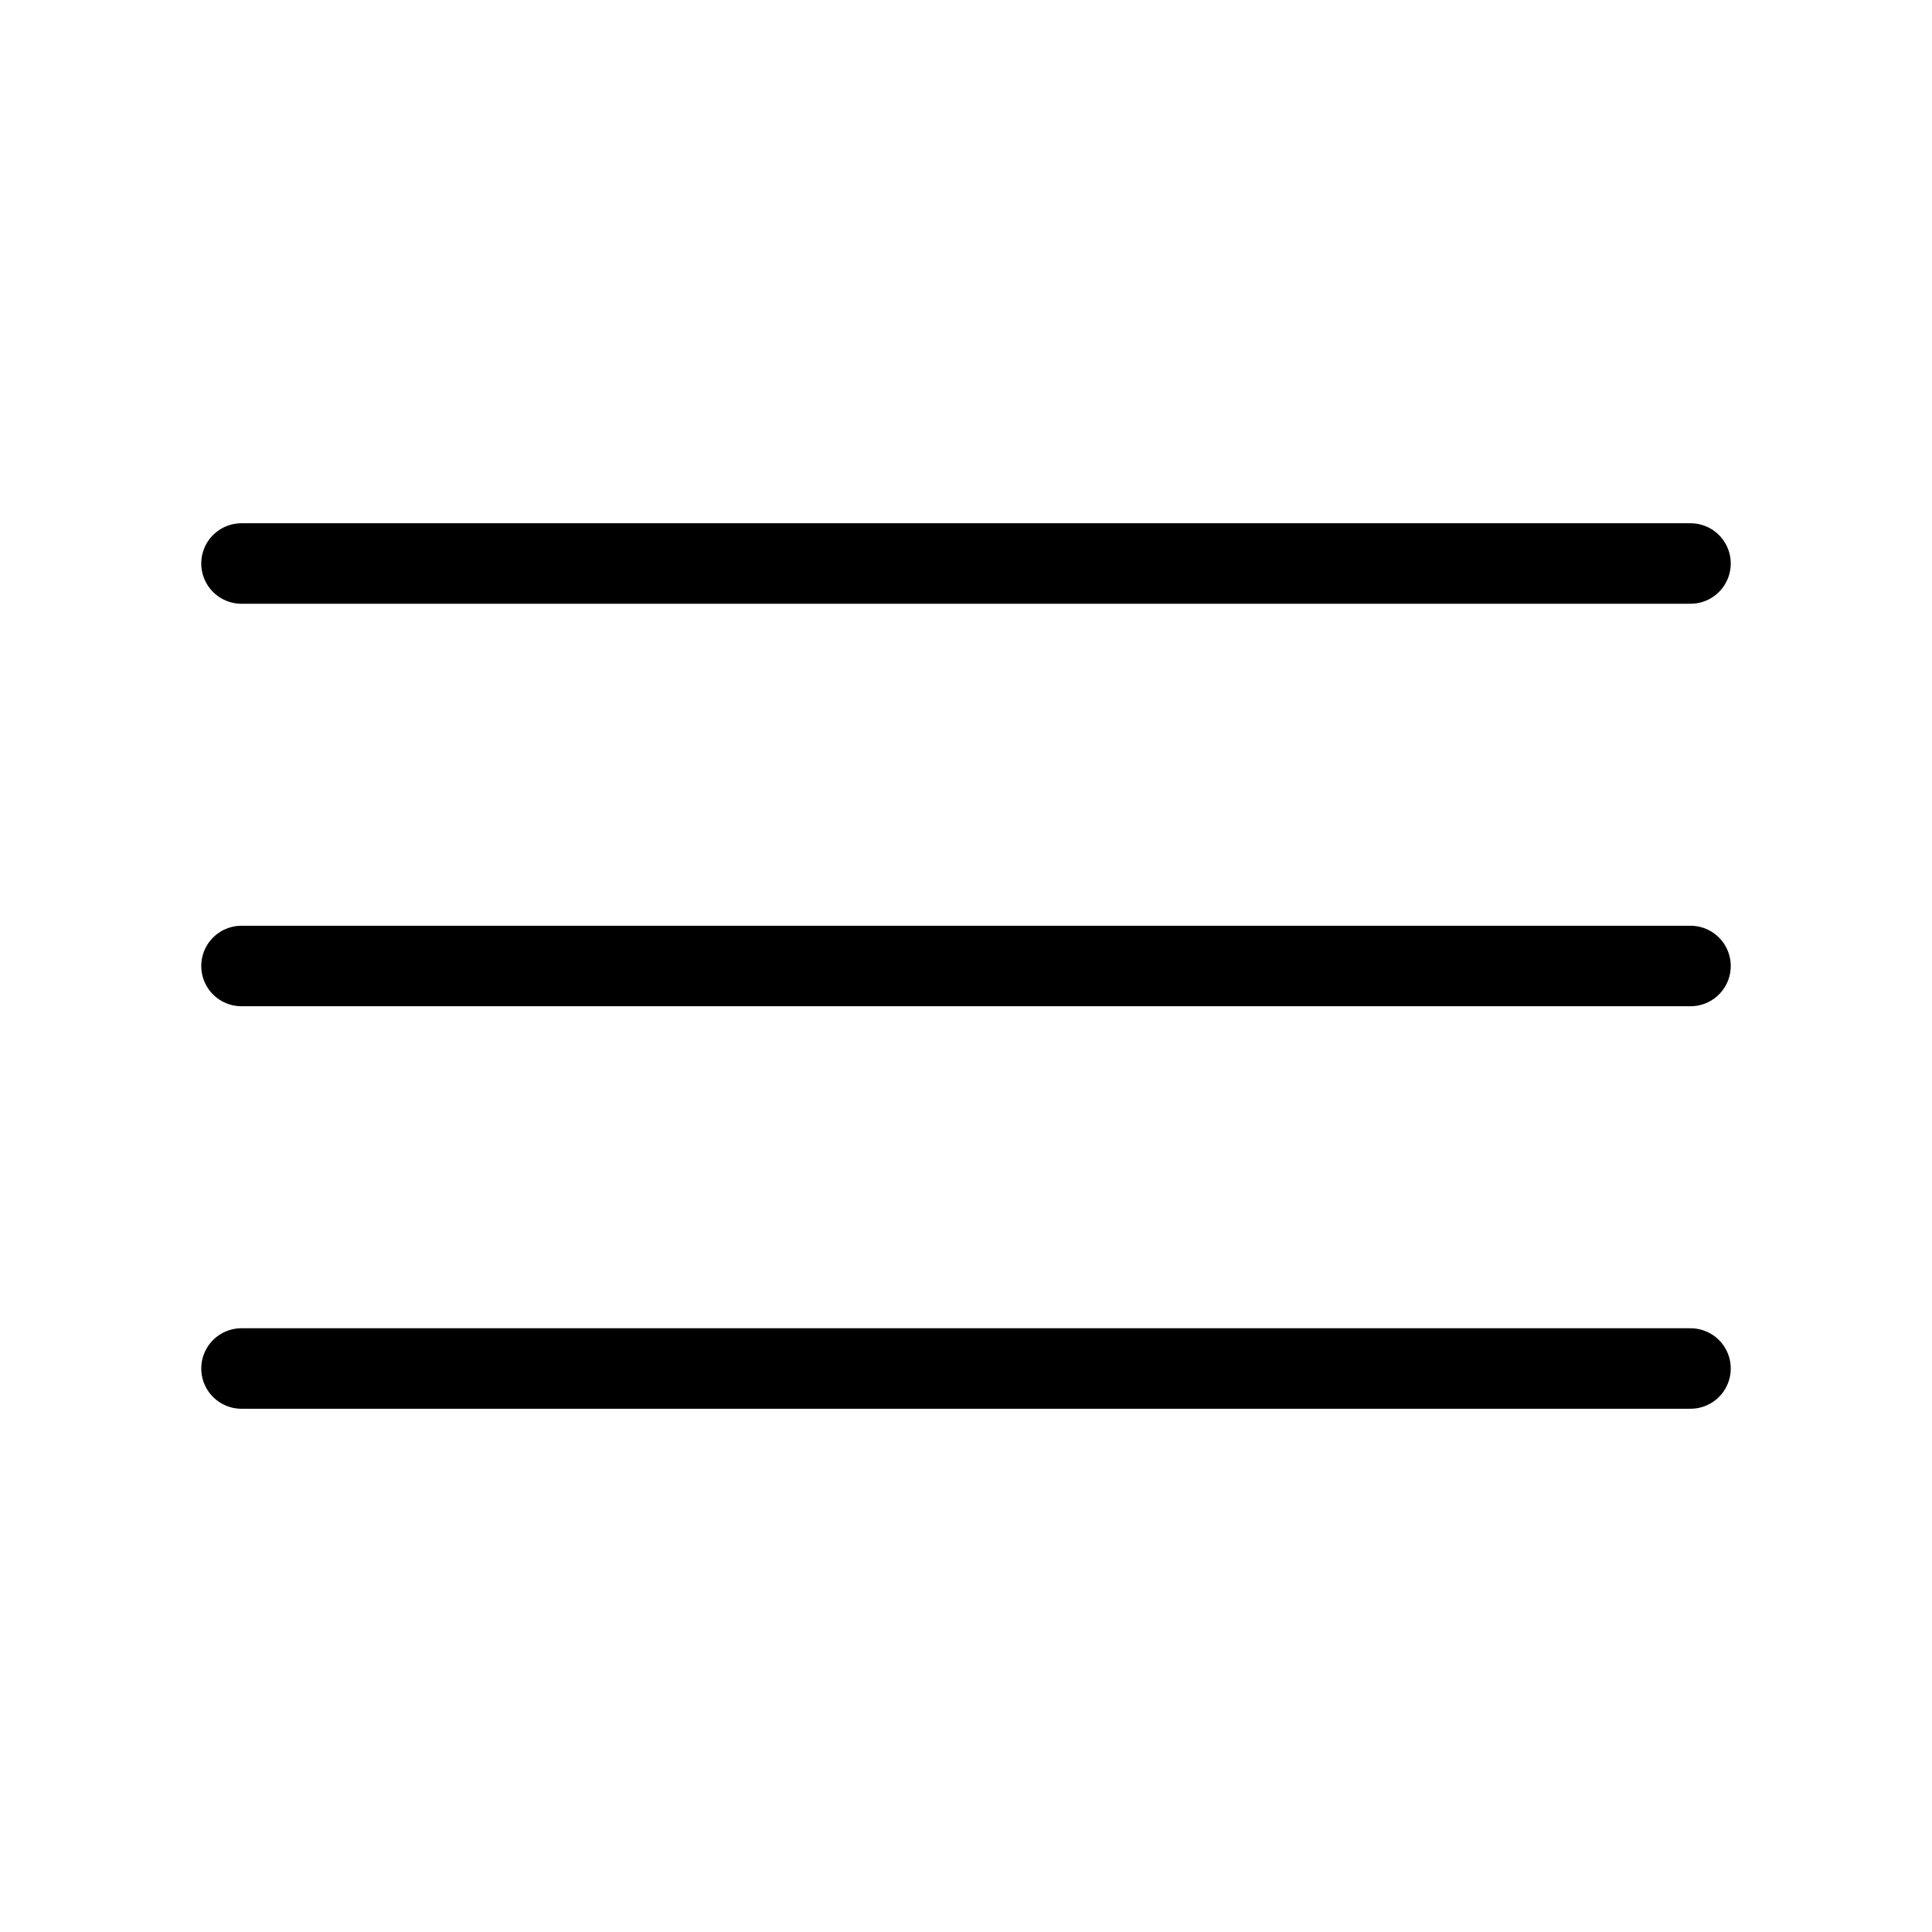
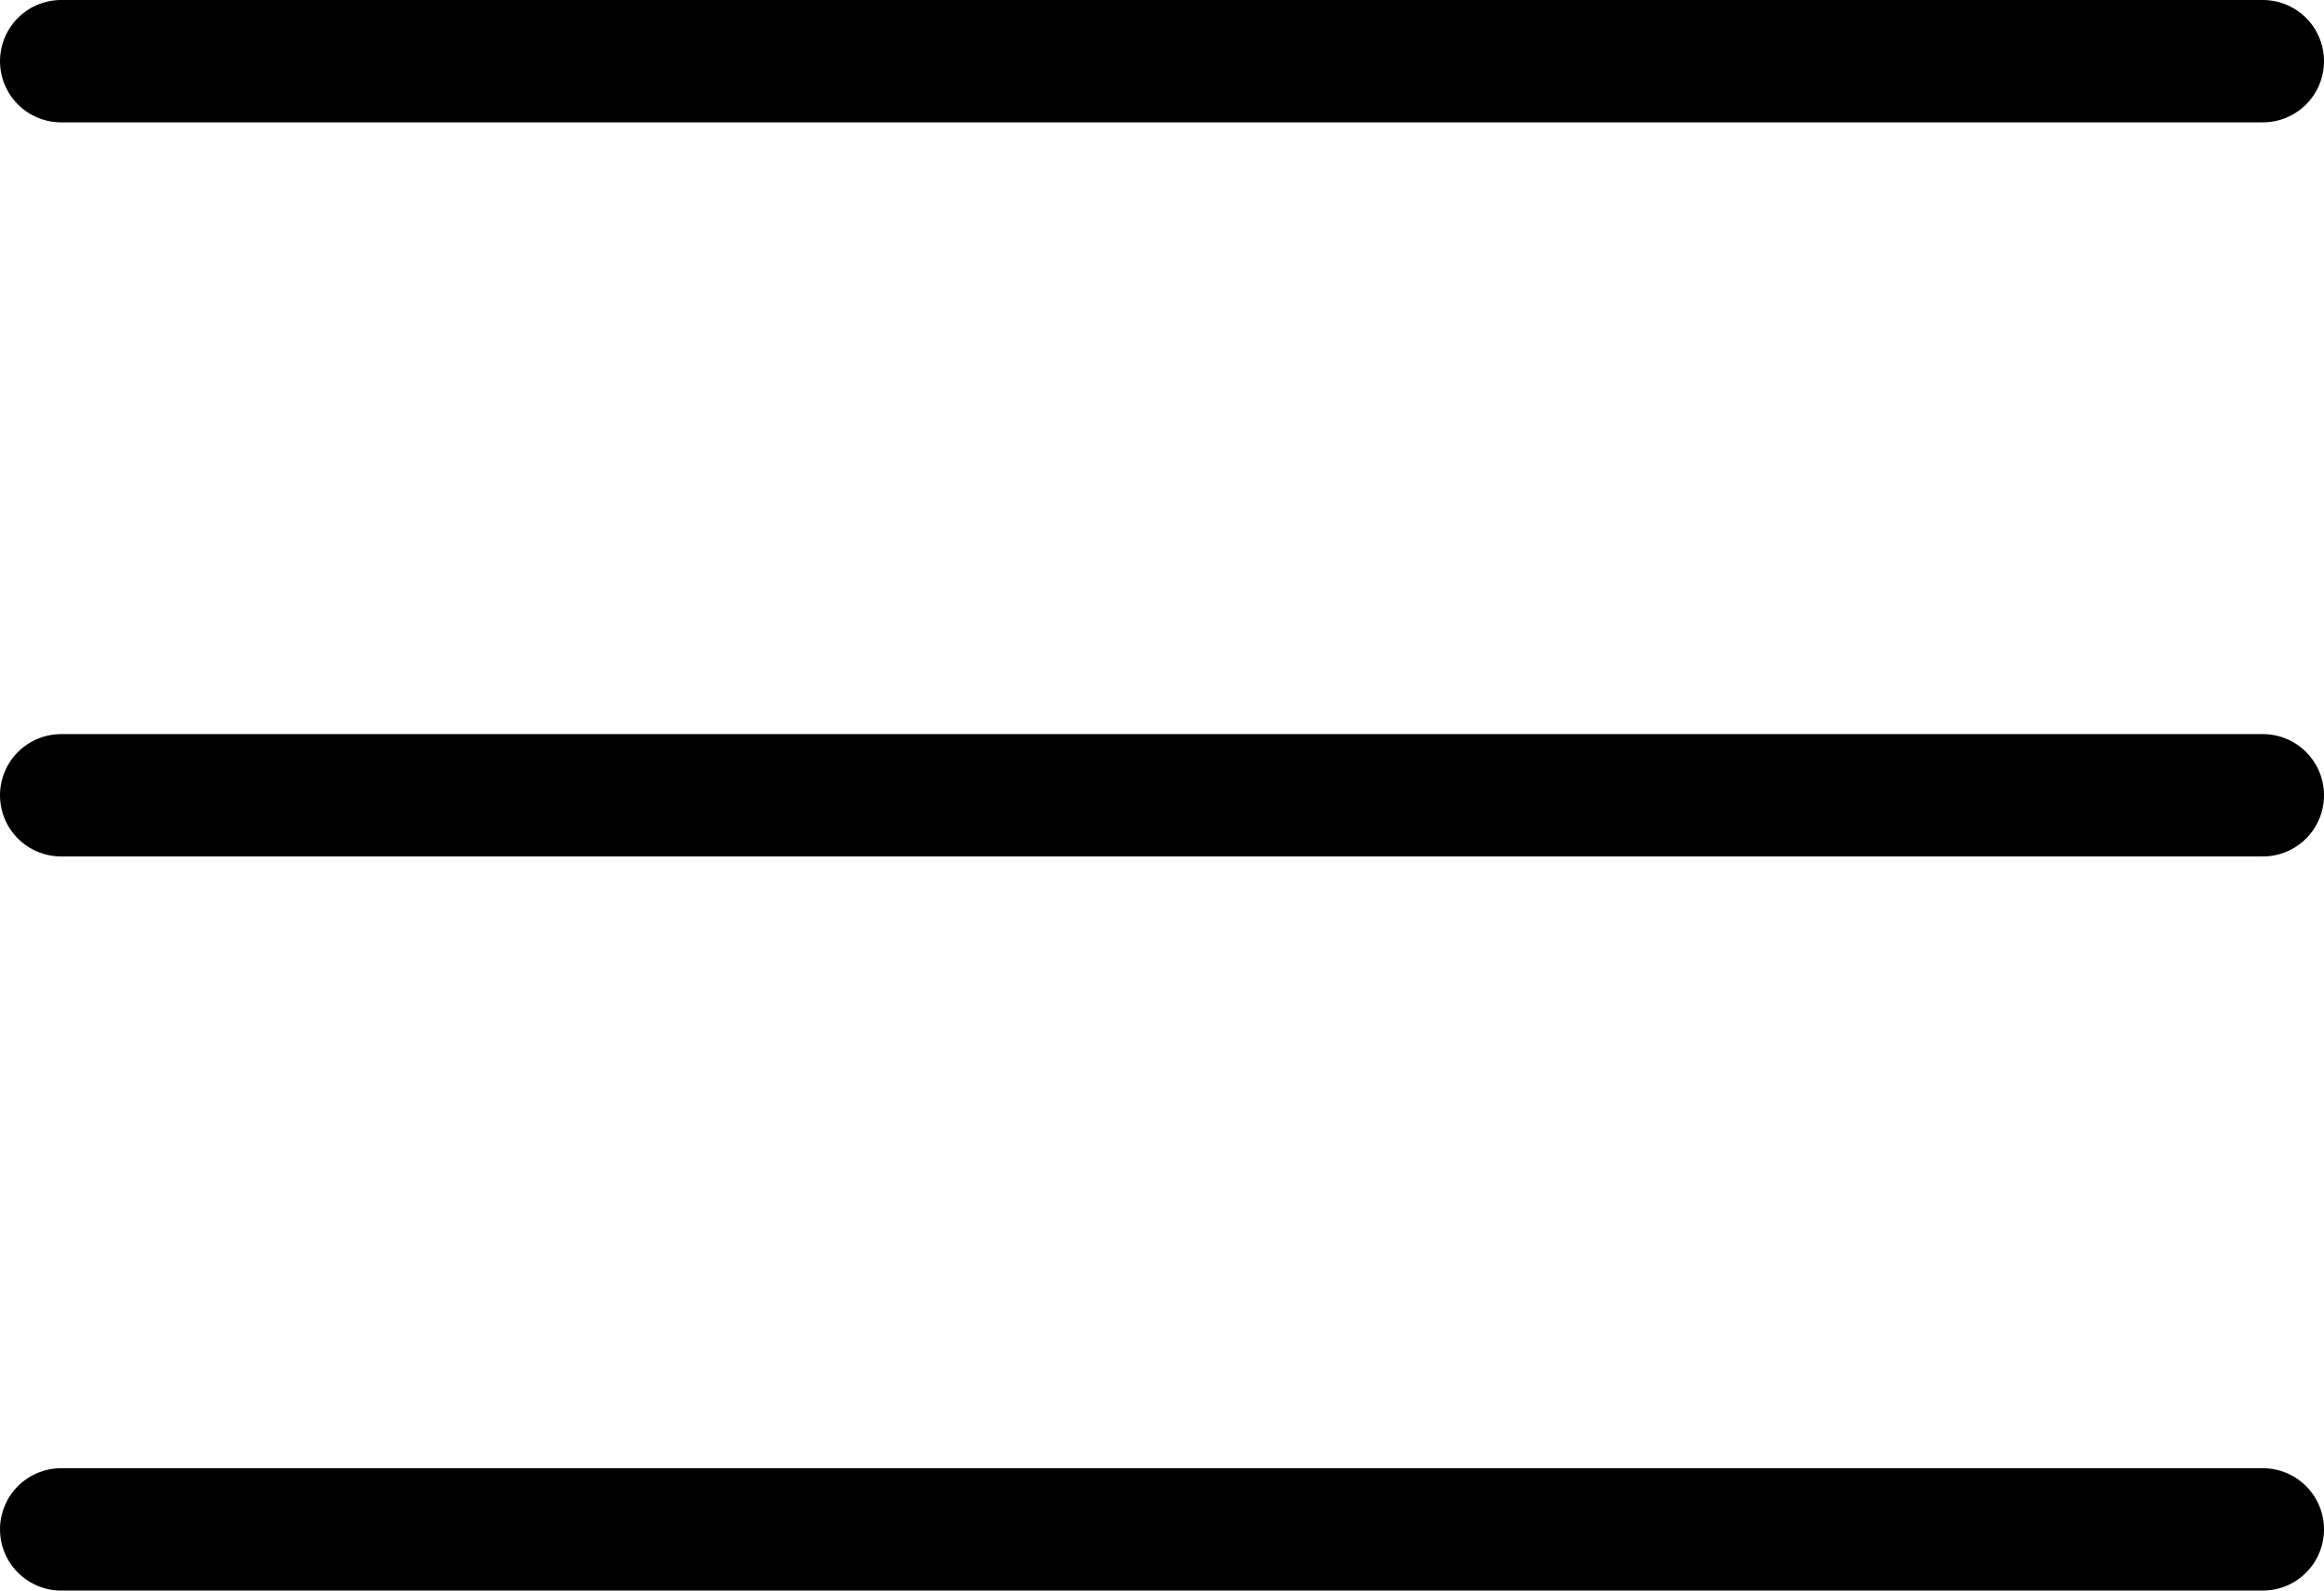
- <svg xmlns="http://www.w3.org/2000/svg" version="1.1" id="Layer_1" x="0px" y="0px" viewBox="0 0 24 24" style="enable-background:new 0 0 24 24;" xml:space="preserve">
-   <style type="text/css">
- 	.st0{fill:none;stroke:#000000;stroke-linecap:round;stroke-linejoin:round;}
- </style>
-   <line class="st0" x1="21" y1="7" x2="3" y2="7" />
-   <line class="st0" x1="21" y1="12" x2="3" y2="12" />
-   <line class="st0" x1="21" y1="17" x2="3" y2="17" />
+ <svg xmlns="http://www.w3.org/2000/svg" id="Layer_1" data-name="Layer 1" viewBox="0 0 19 13">
+   <defs>
+     <style>.cls-1{fill:none;stroke:#000;stroke-linecap:round;stroke-linejoin:round;}</style>
+   </defs>
+   <line class="cls-1" x1="18.5" y1="0.5" x2="0.5" y2="0.5" />
+   <line class="cls-1" x1="18.5" y1="6.5" x2="0.5" y2="6.5" />
+   <line class="cls-1" x1="18.5" y1="12.5" x2="0.5" y2="12.5" />
</svg>
